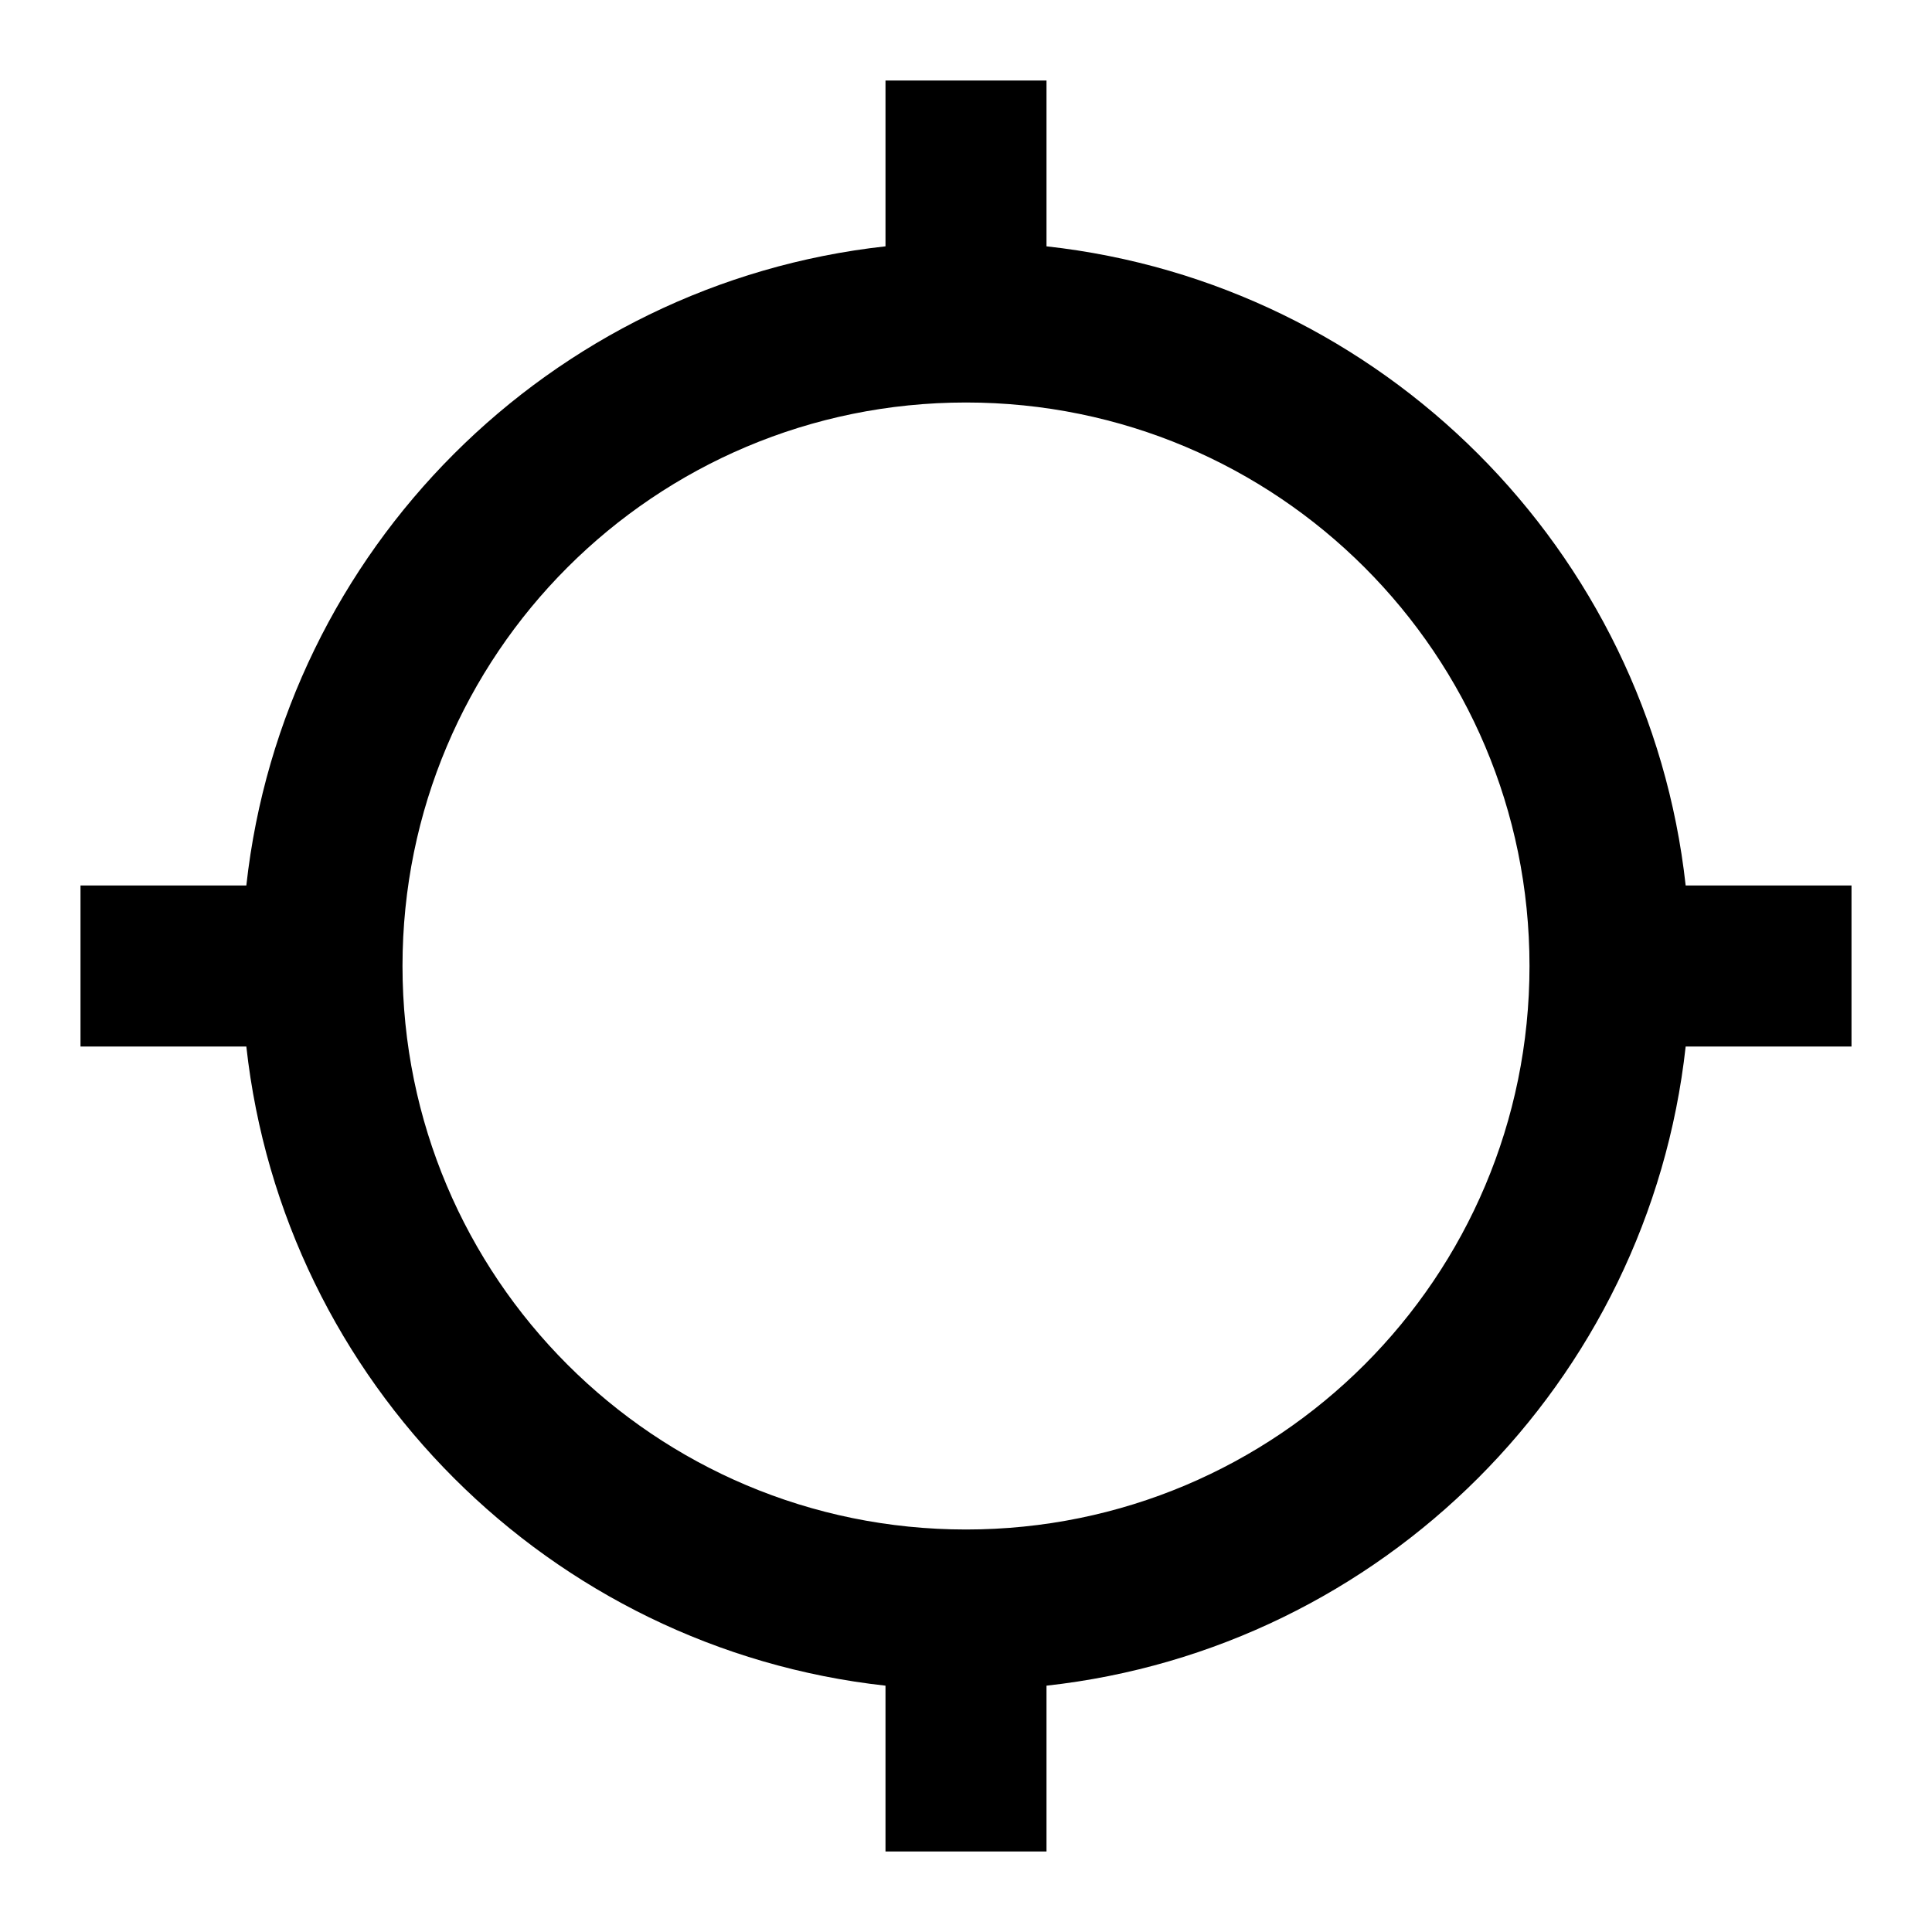
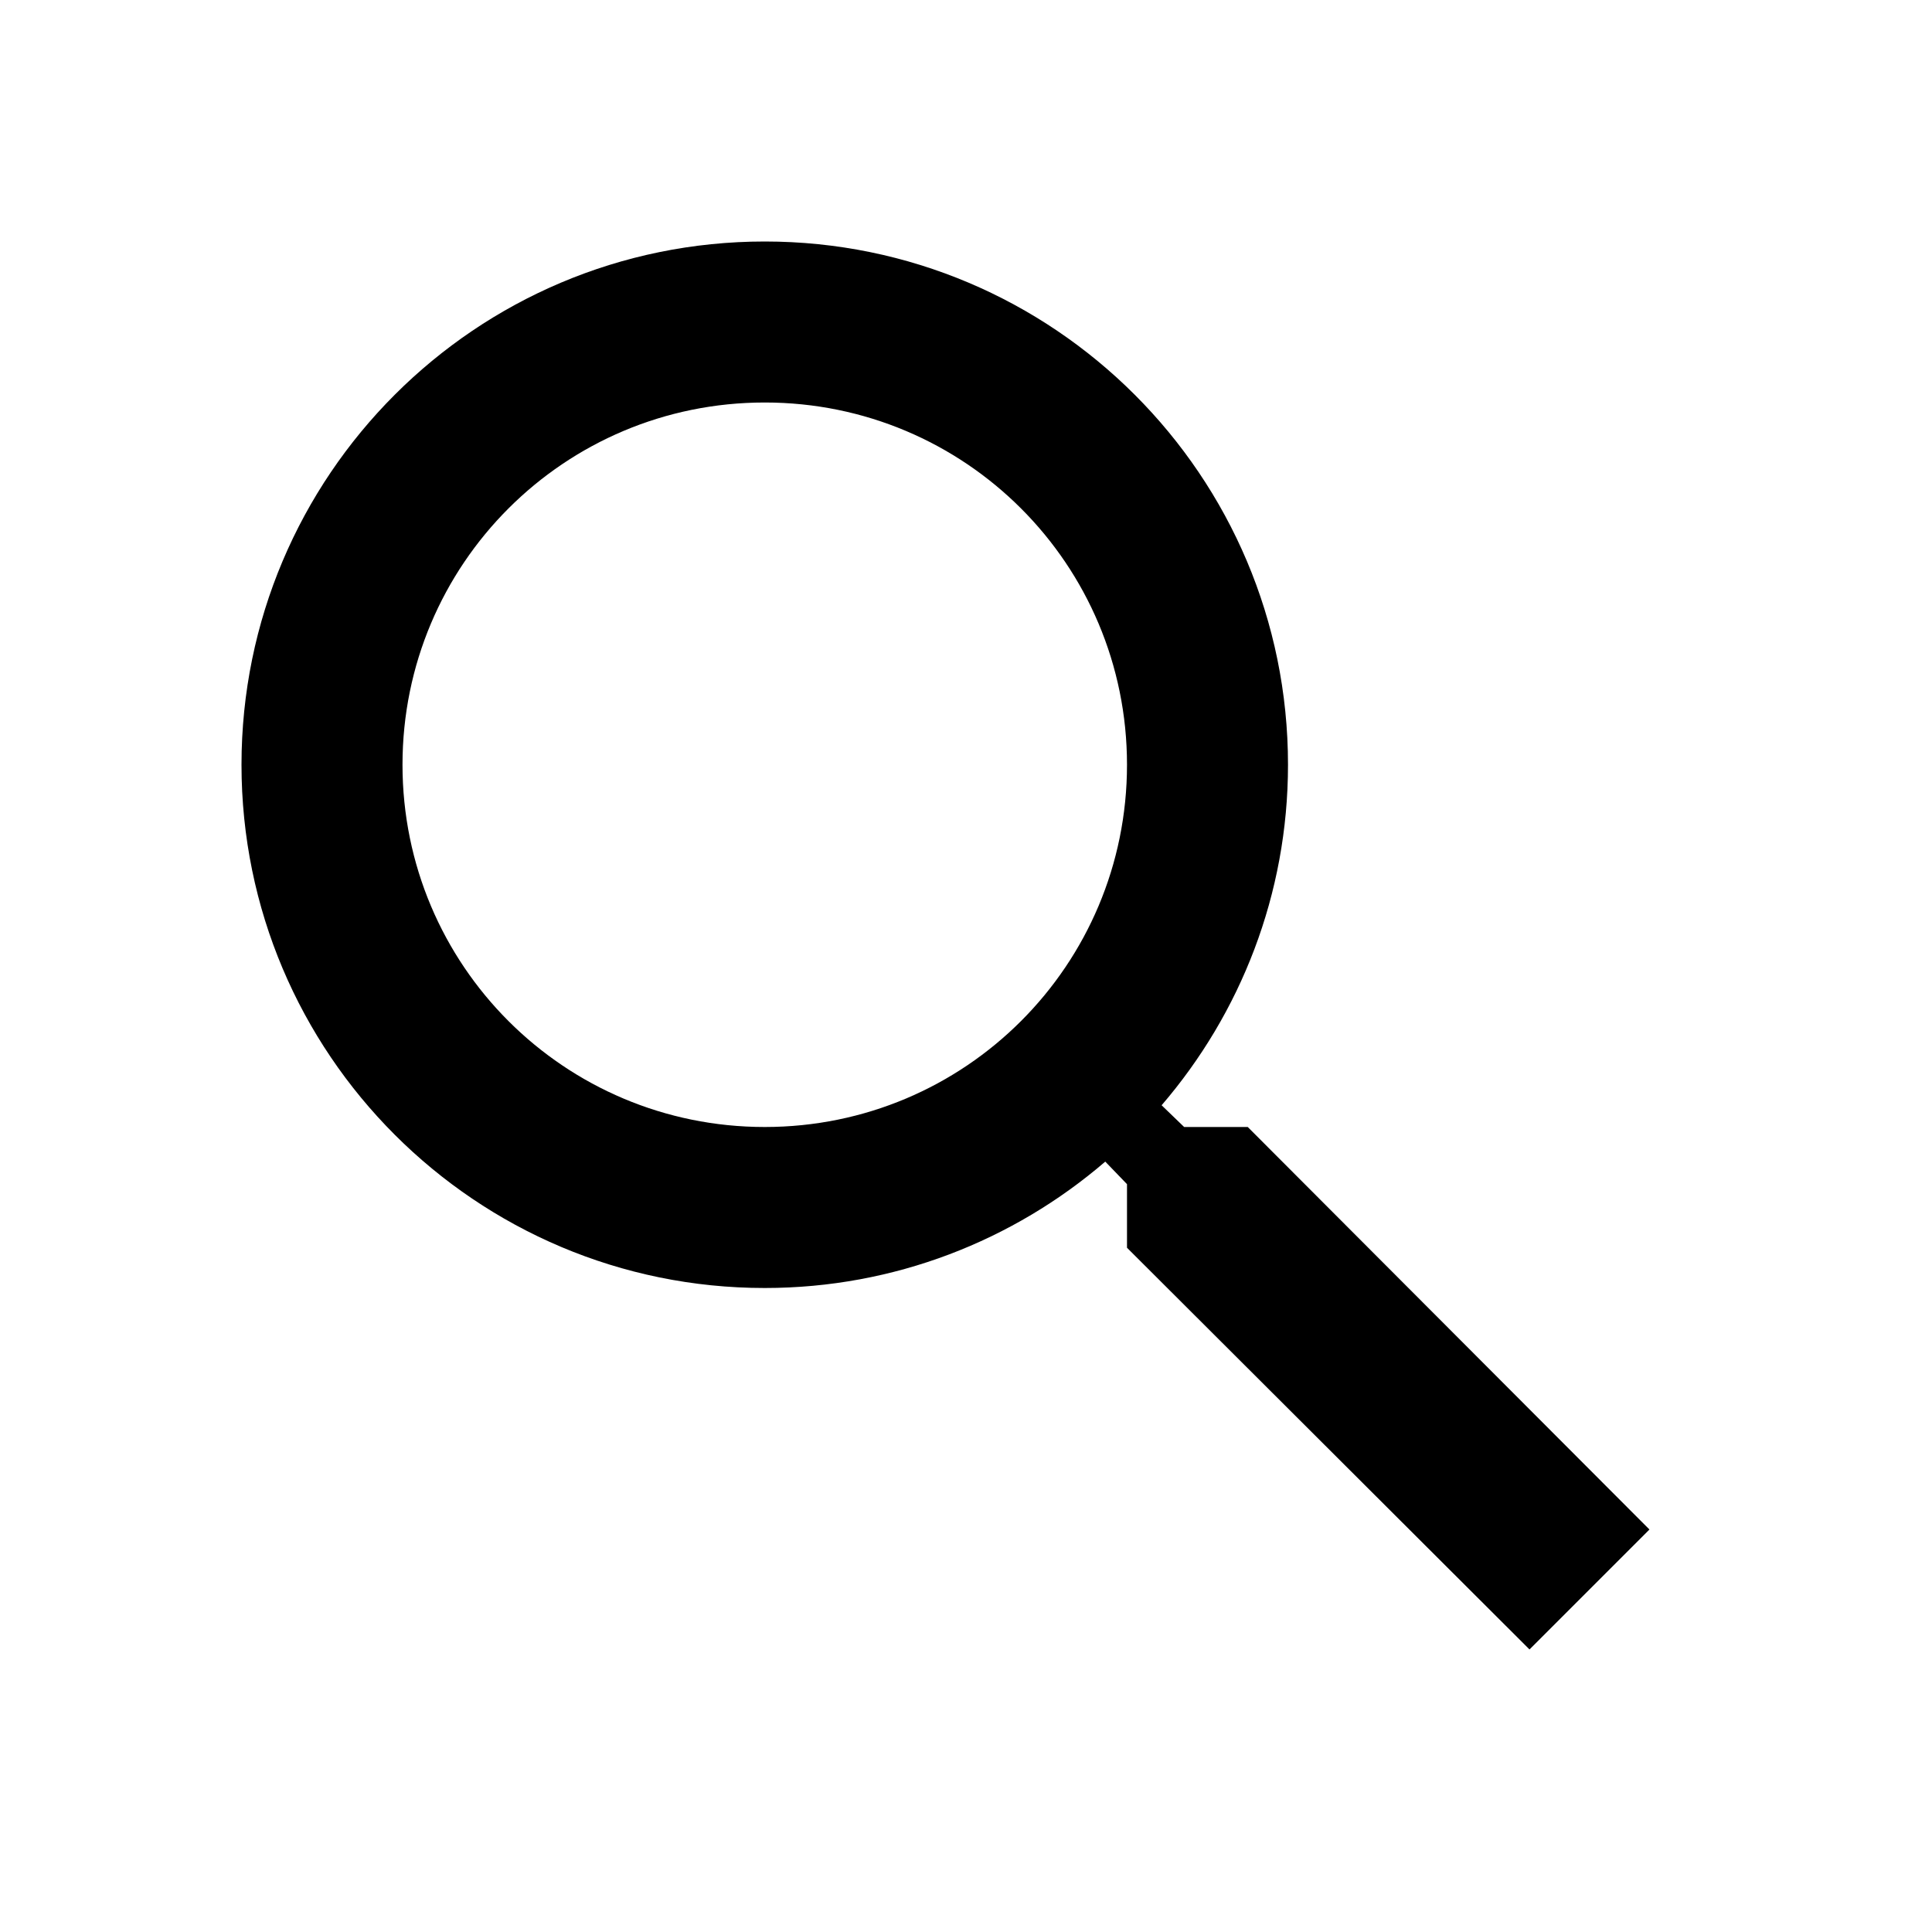
<svg xmlns="http://www.w3.org/2000/svg" height="24px" viewBox="0 0 24 24" width="24px" fill="#000000">
  <path d="M0 0h24v24H0V0z" fill="none" />
-   <path d="M20.94 11c-.46-4.17-3.77-7.48-7.94-7.94V1h-2v2.06C6.83 3.52 3.52 6.83 3.06 11H1v2h2.06c.46 4.17 3.77 7.48 7.94 7.94V23h2v-2.06c4.17-.46 7.48-3.77 7.94-7.94H23v-2h-2.06zM12 19c-3.87 0-7-3.13-7-7s3.13-7 7-7 7 3.13 7 7-3.13 7-7 7z" />
+   <path d="M15.5 14h-.79l-.28-.27C15.41 12.59 16 11.11 16 9.5 16 5.91 13.09 3 9.5 3S3 5.91 3 9.5 5.91 16 9.5 16c1.61 0 3.09-.59 4.23-1.57l.27.28v.79l5 4.99L20.49 19l-4.99-5zm-6 0C7.01 14 5 11.99 5 9.5S7.01 5 9.5 5 14 7.01 14 9.5 11.99 14 9.5 14z" />
</svg>
